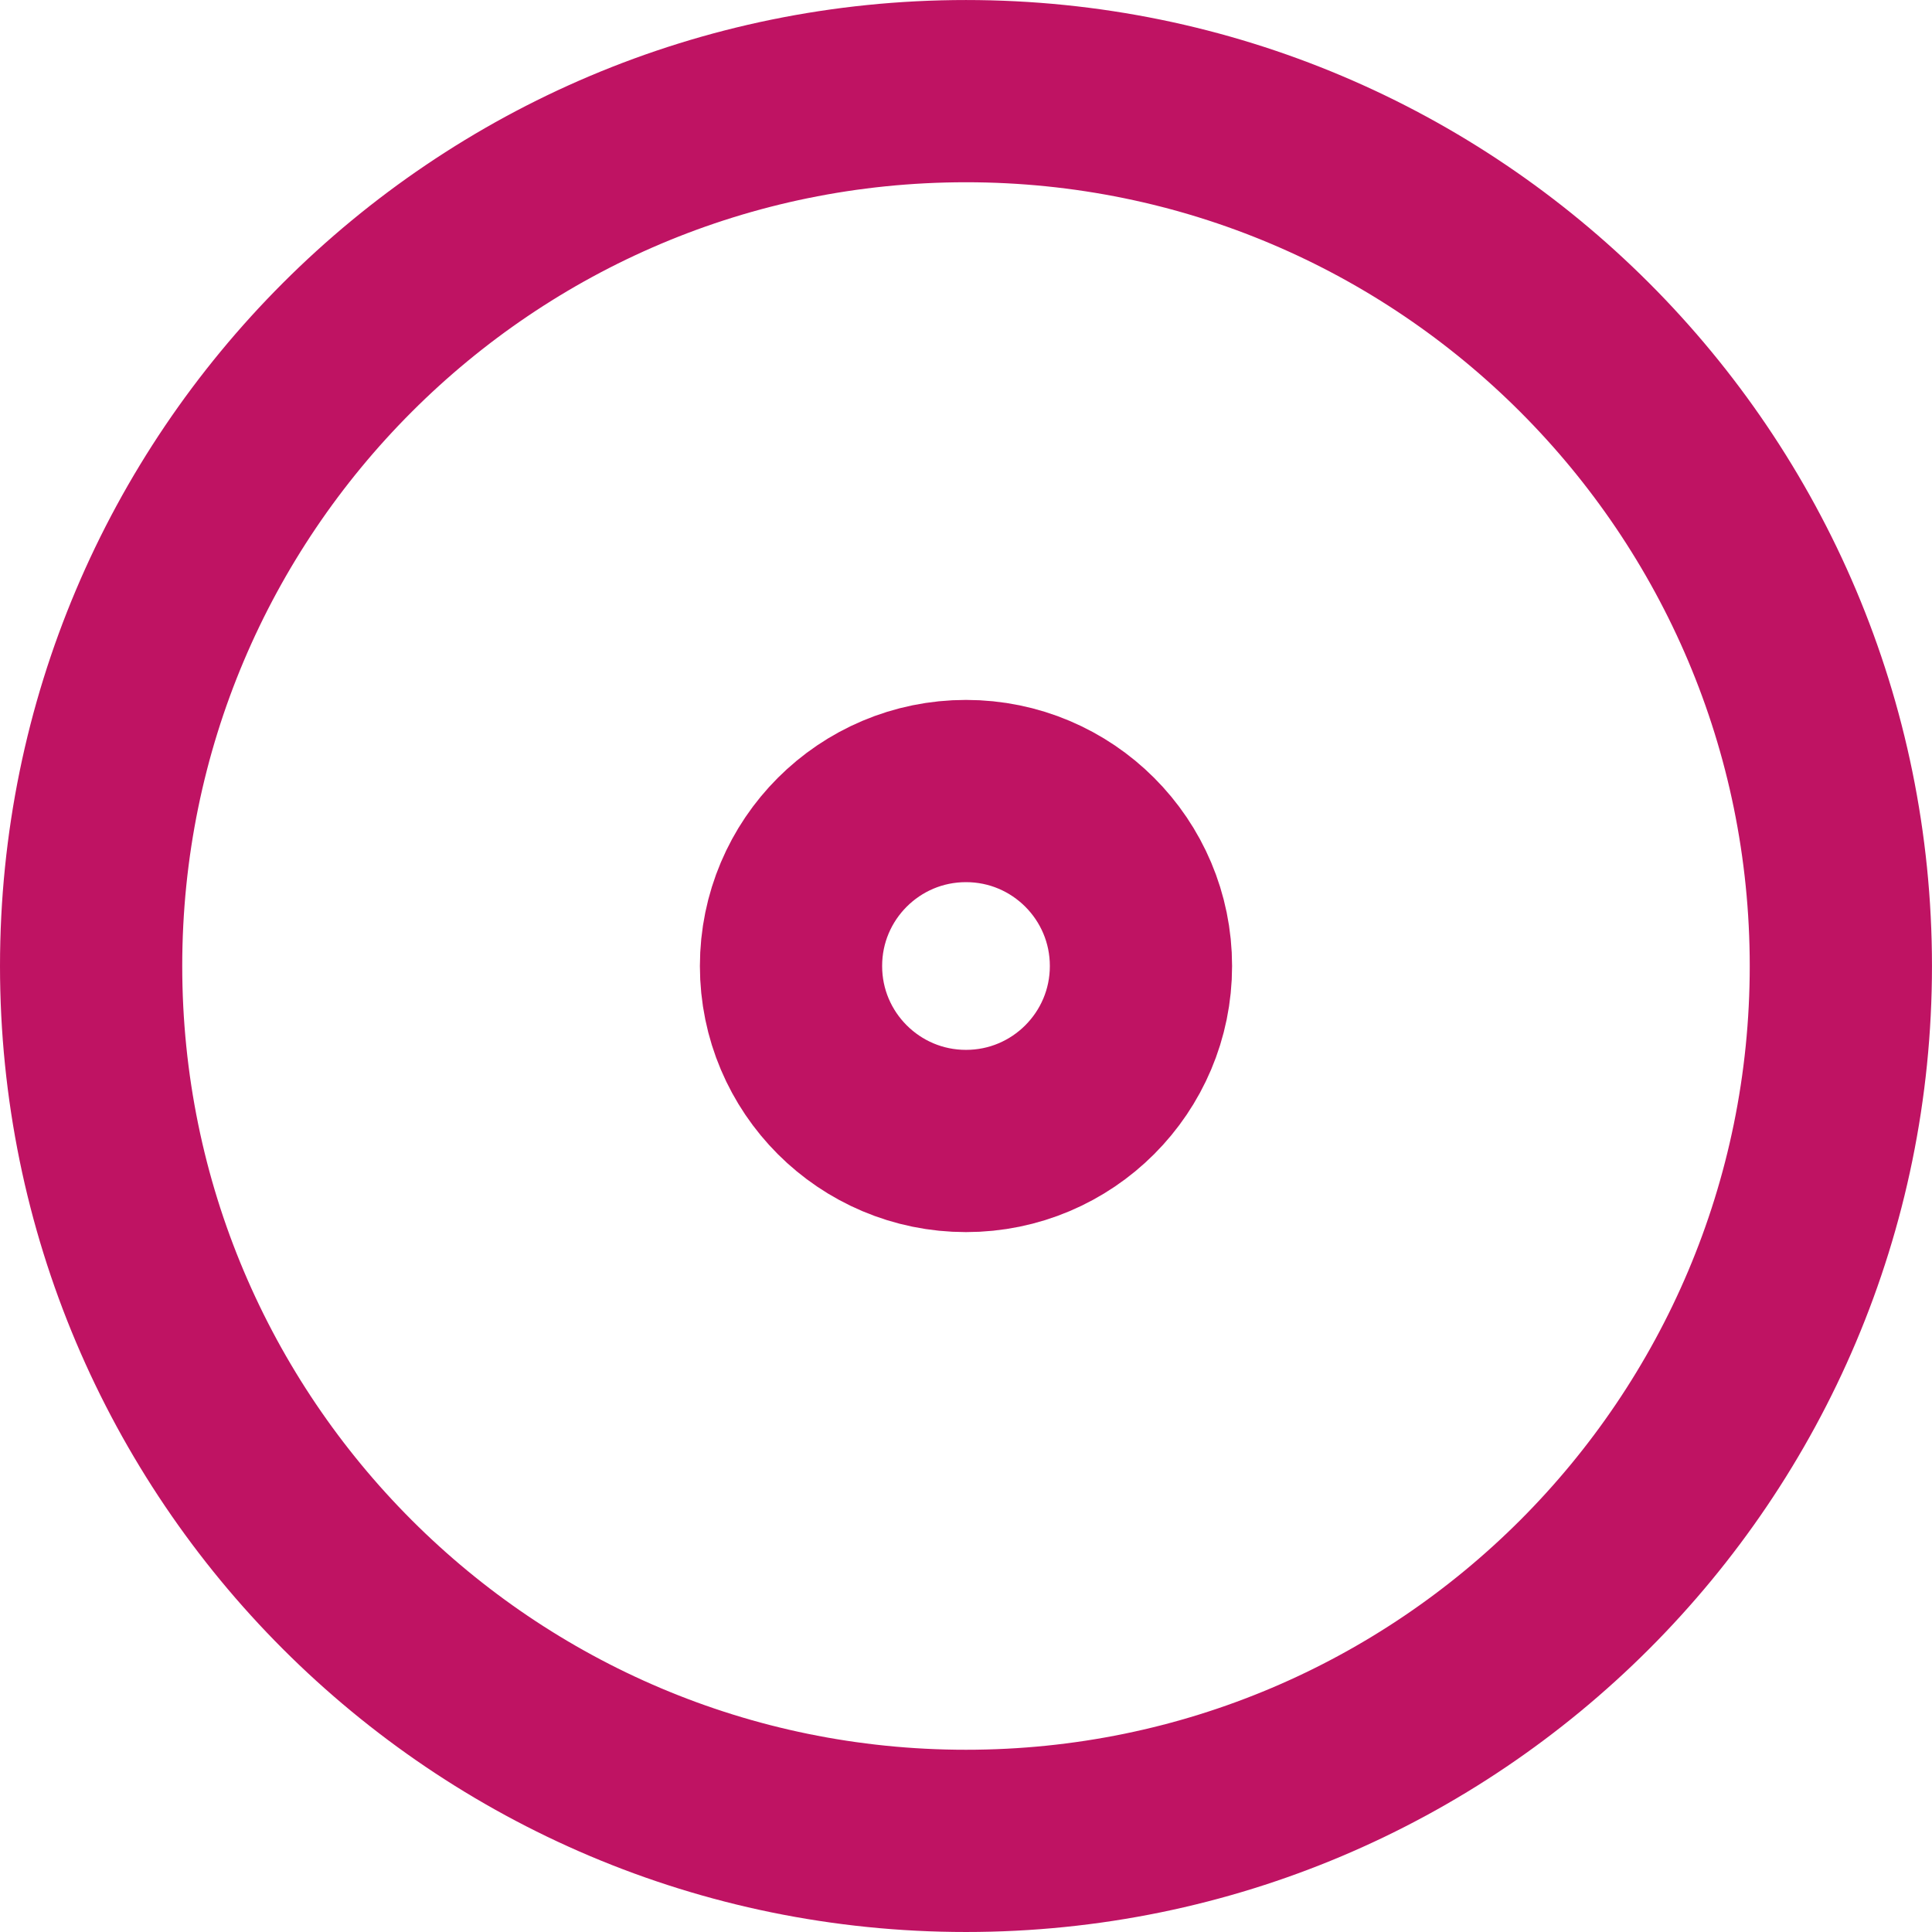
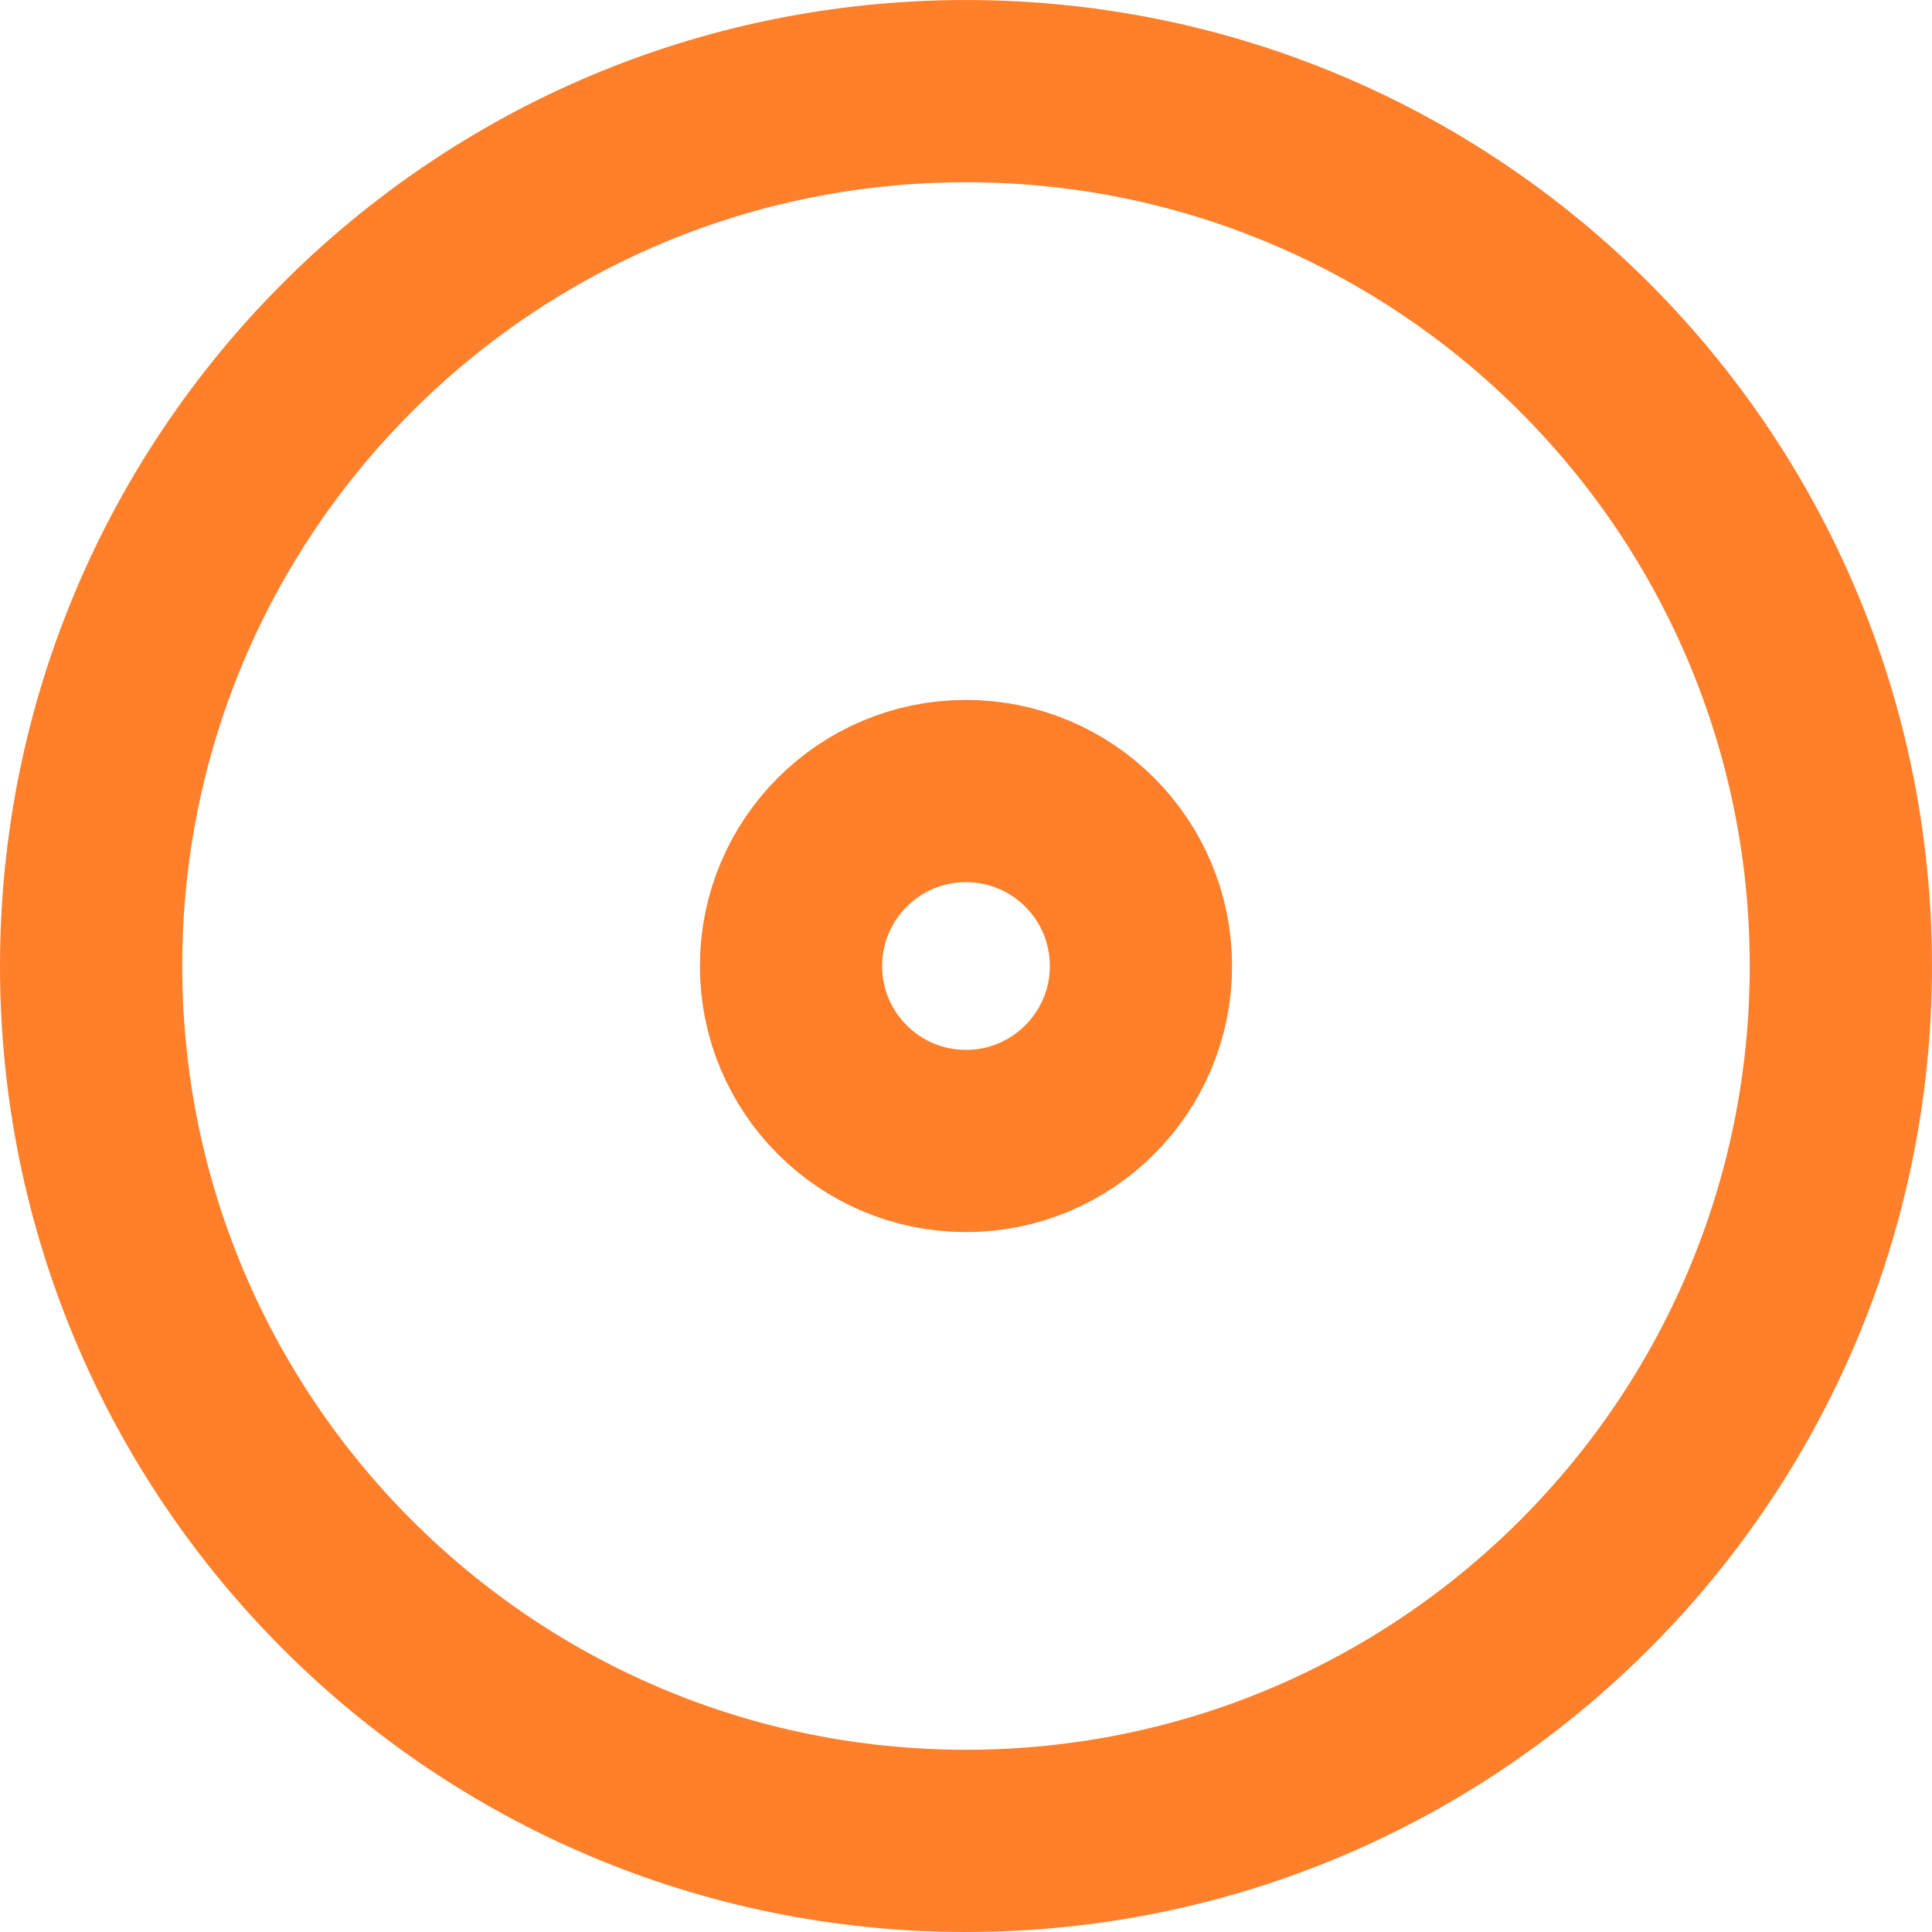
<svg xmlns="http://www.w3.org/2000/svg" width="48" height="48" viewBox="0 0 12.7 12.7" version="1.1" id="svg1" xml:space="preserve">
  <defs id="defs1" />
  <g id="layer1" transform="translate(-607.6753,-874.5049)">
-     <g style="fill:none;stroke:#bf1363;stroke-width:2.083;stroke-linecap:round;stroke-linejoin:round;stroke-dasharray:none;stroke-opacity:1" id="g24" transform="matrix(0.5750943,0,0,0.5750943,607.1241,873.9538)">
-       <circle cx="12" cy="12" r="10" id="circle23" style="stroke:#bf1363;stroke-width:2.083;stroke-dasharray:none;stroke-opacity:1" />
-       <circle cx="12" cy="12" r="2" id="circle24" style="stroke:#bf1363;stroke-width:2.083;stroke-dasharray:none;stroke-opacity:1" />
+     <g style="fill:none;stroke:#ff7f2a;stroke-width:2.083;stroke-linecap:round;stroke-linejoin:round;stroke-dasharray:none;stroke-opacity:1" id="g24" transform="matrix(0.5750943,0,0,0.5750943,607.1241,873.9538)">
+       <circle cx="12" cy="12" r="10" id="circle23" style="stroke:#ff7f2a;stroke-width:2.083;stroke-dasharray:none;stroke-opacity:1" />
+       <circle cx="12" cy="12" r="2" id="circle24" style="stroke:#ff7f2a;stroke-width:2.083;stroke-dasharray:none;stroke-opacity:1" />
    </g>
  </g>
</svg>
